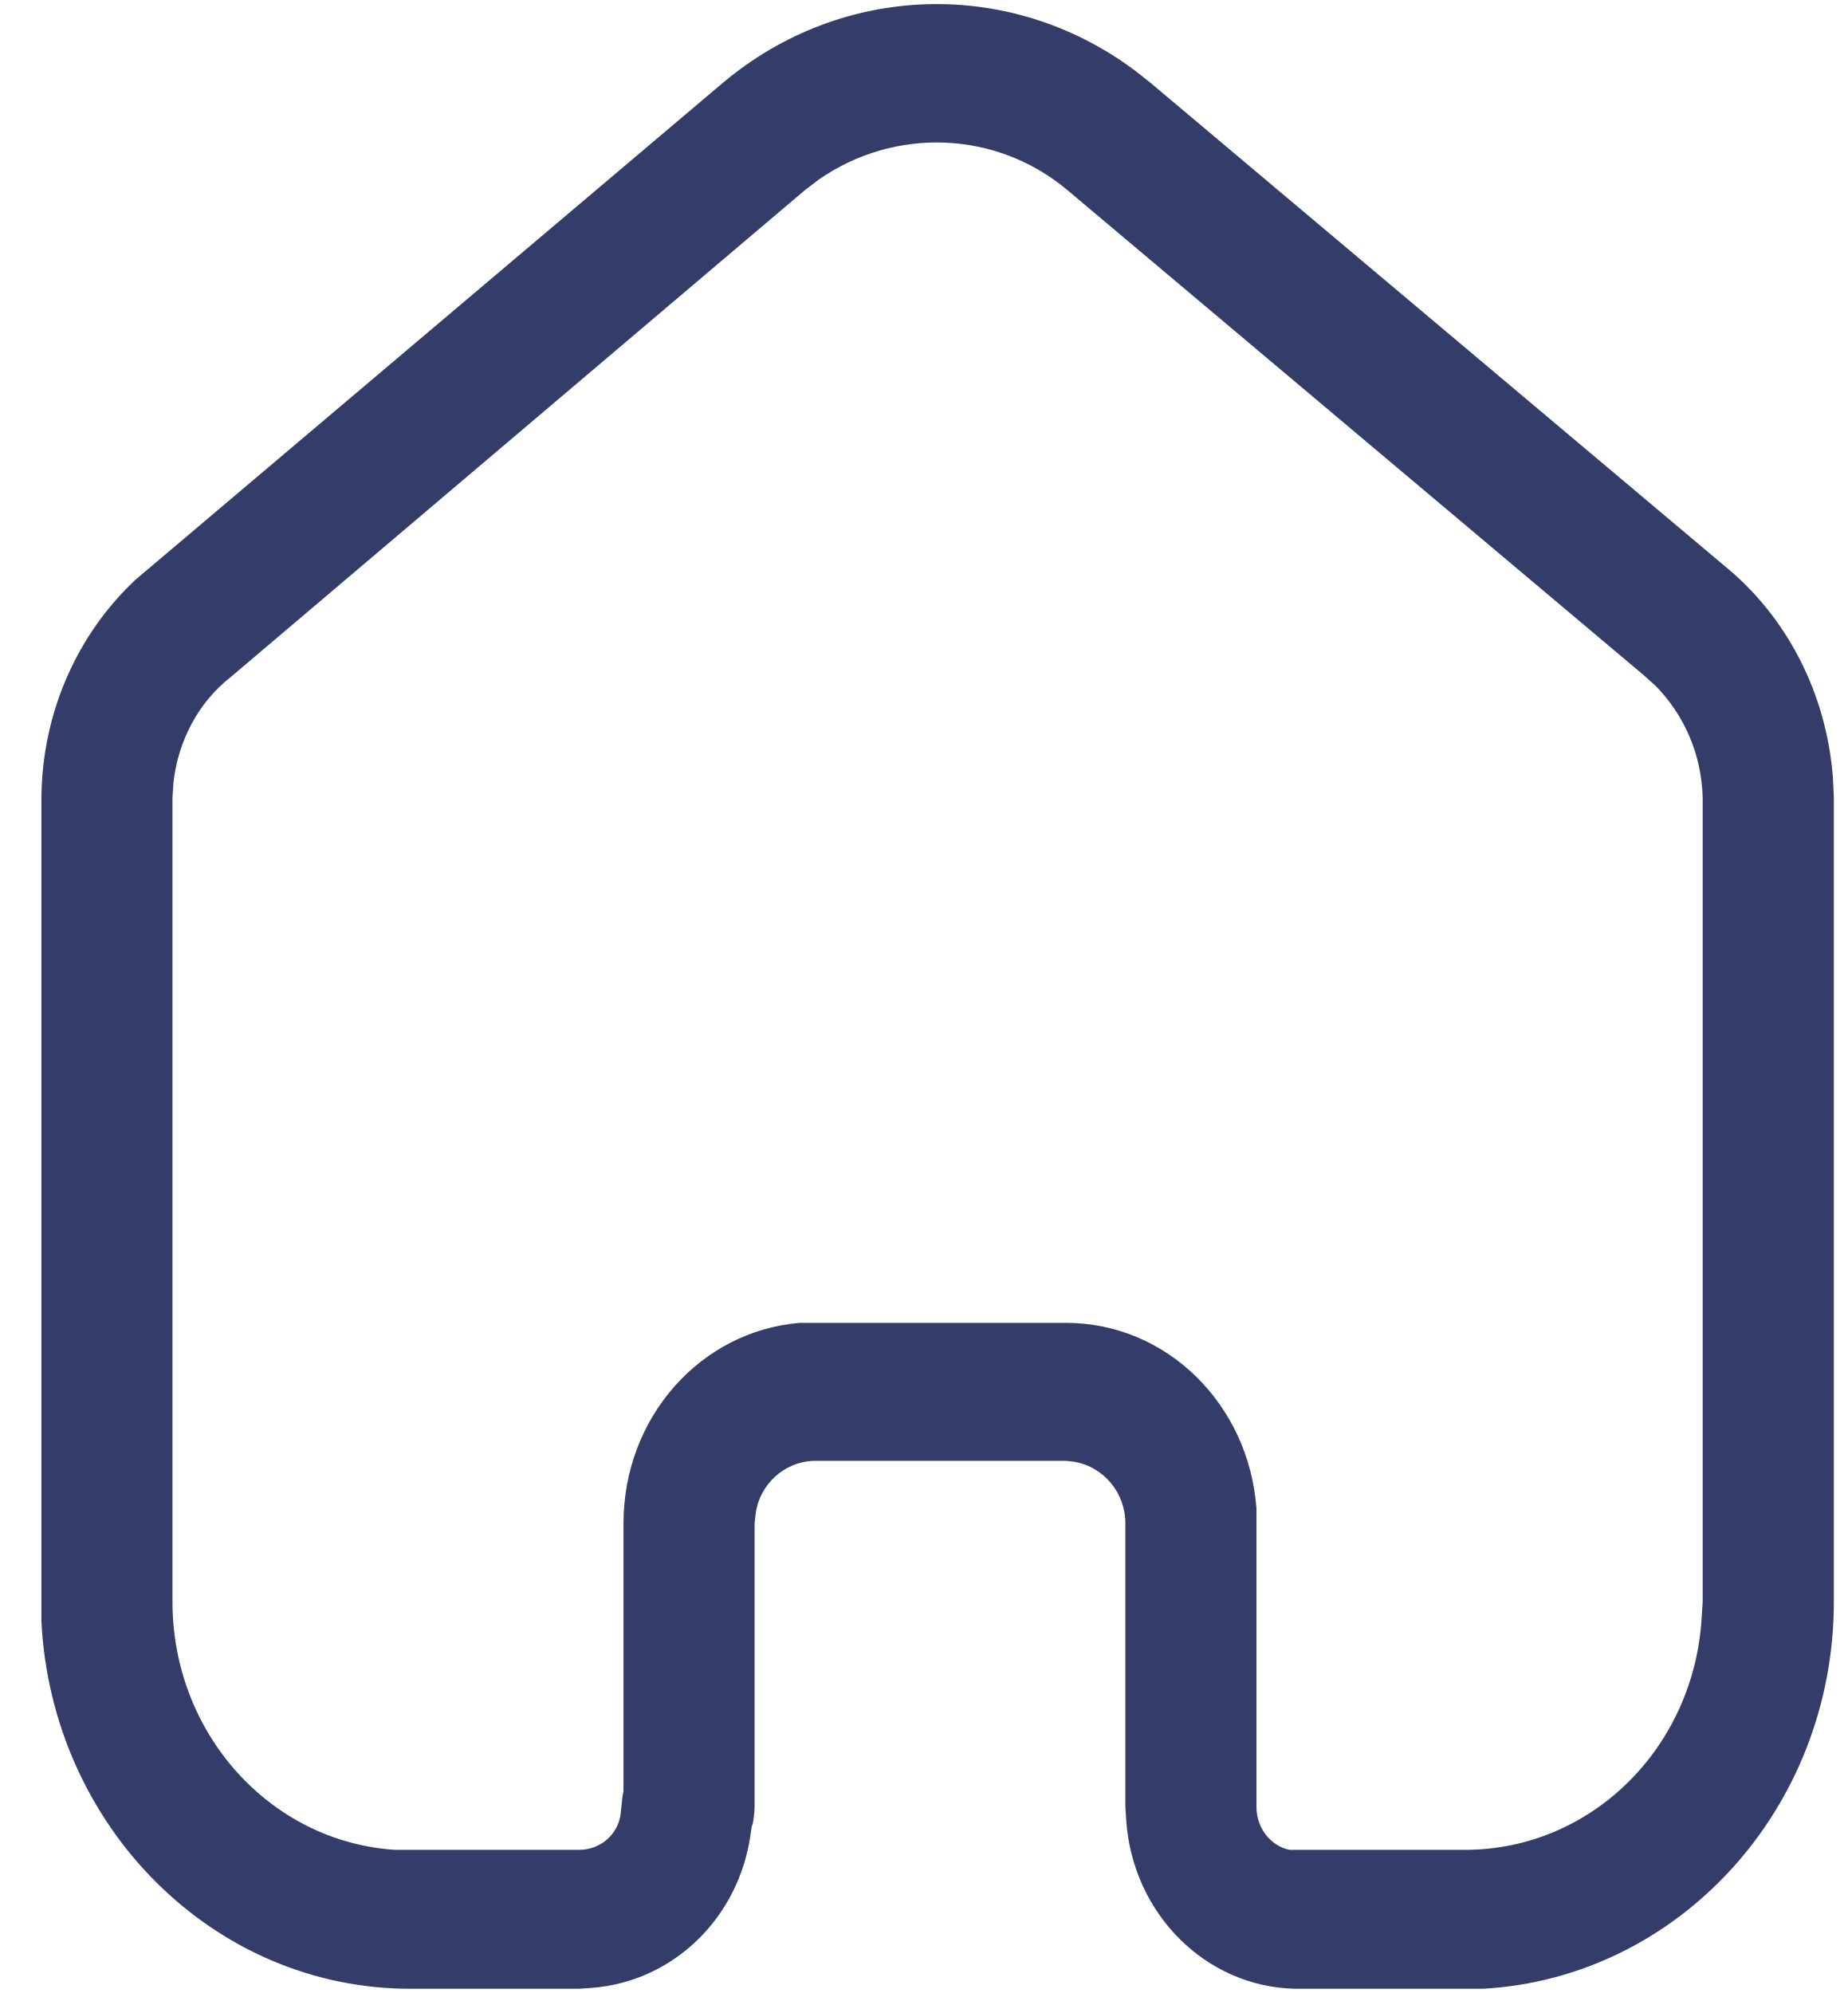
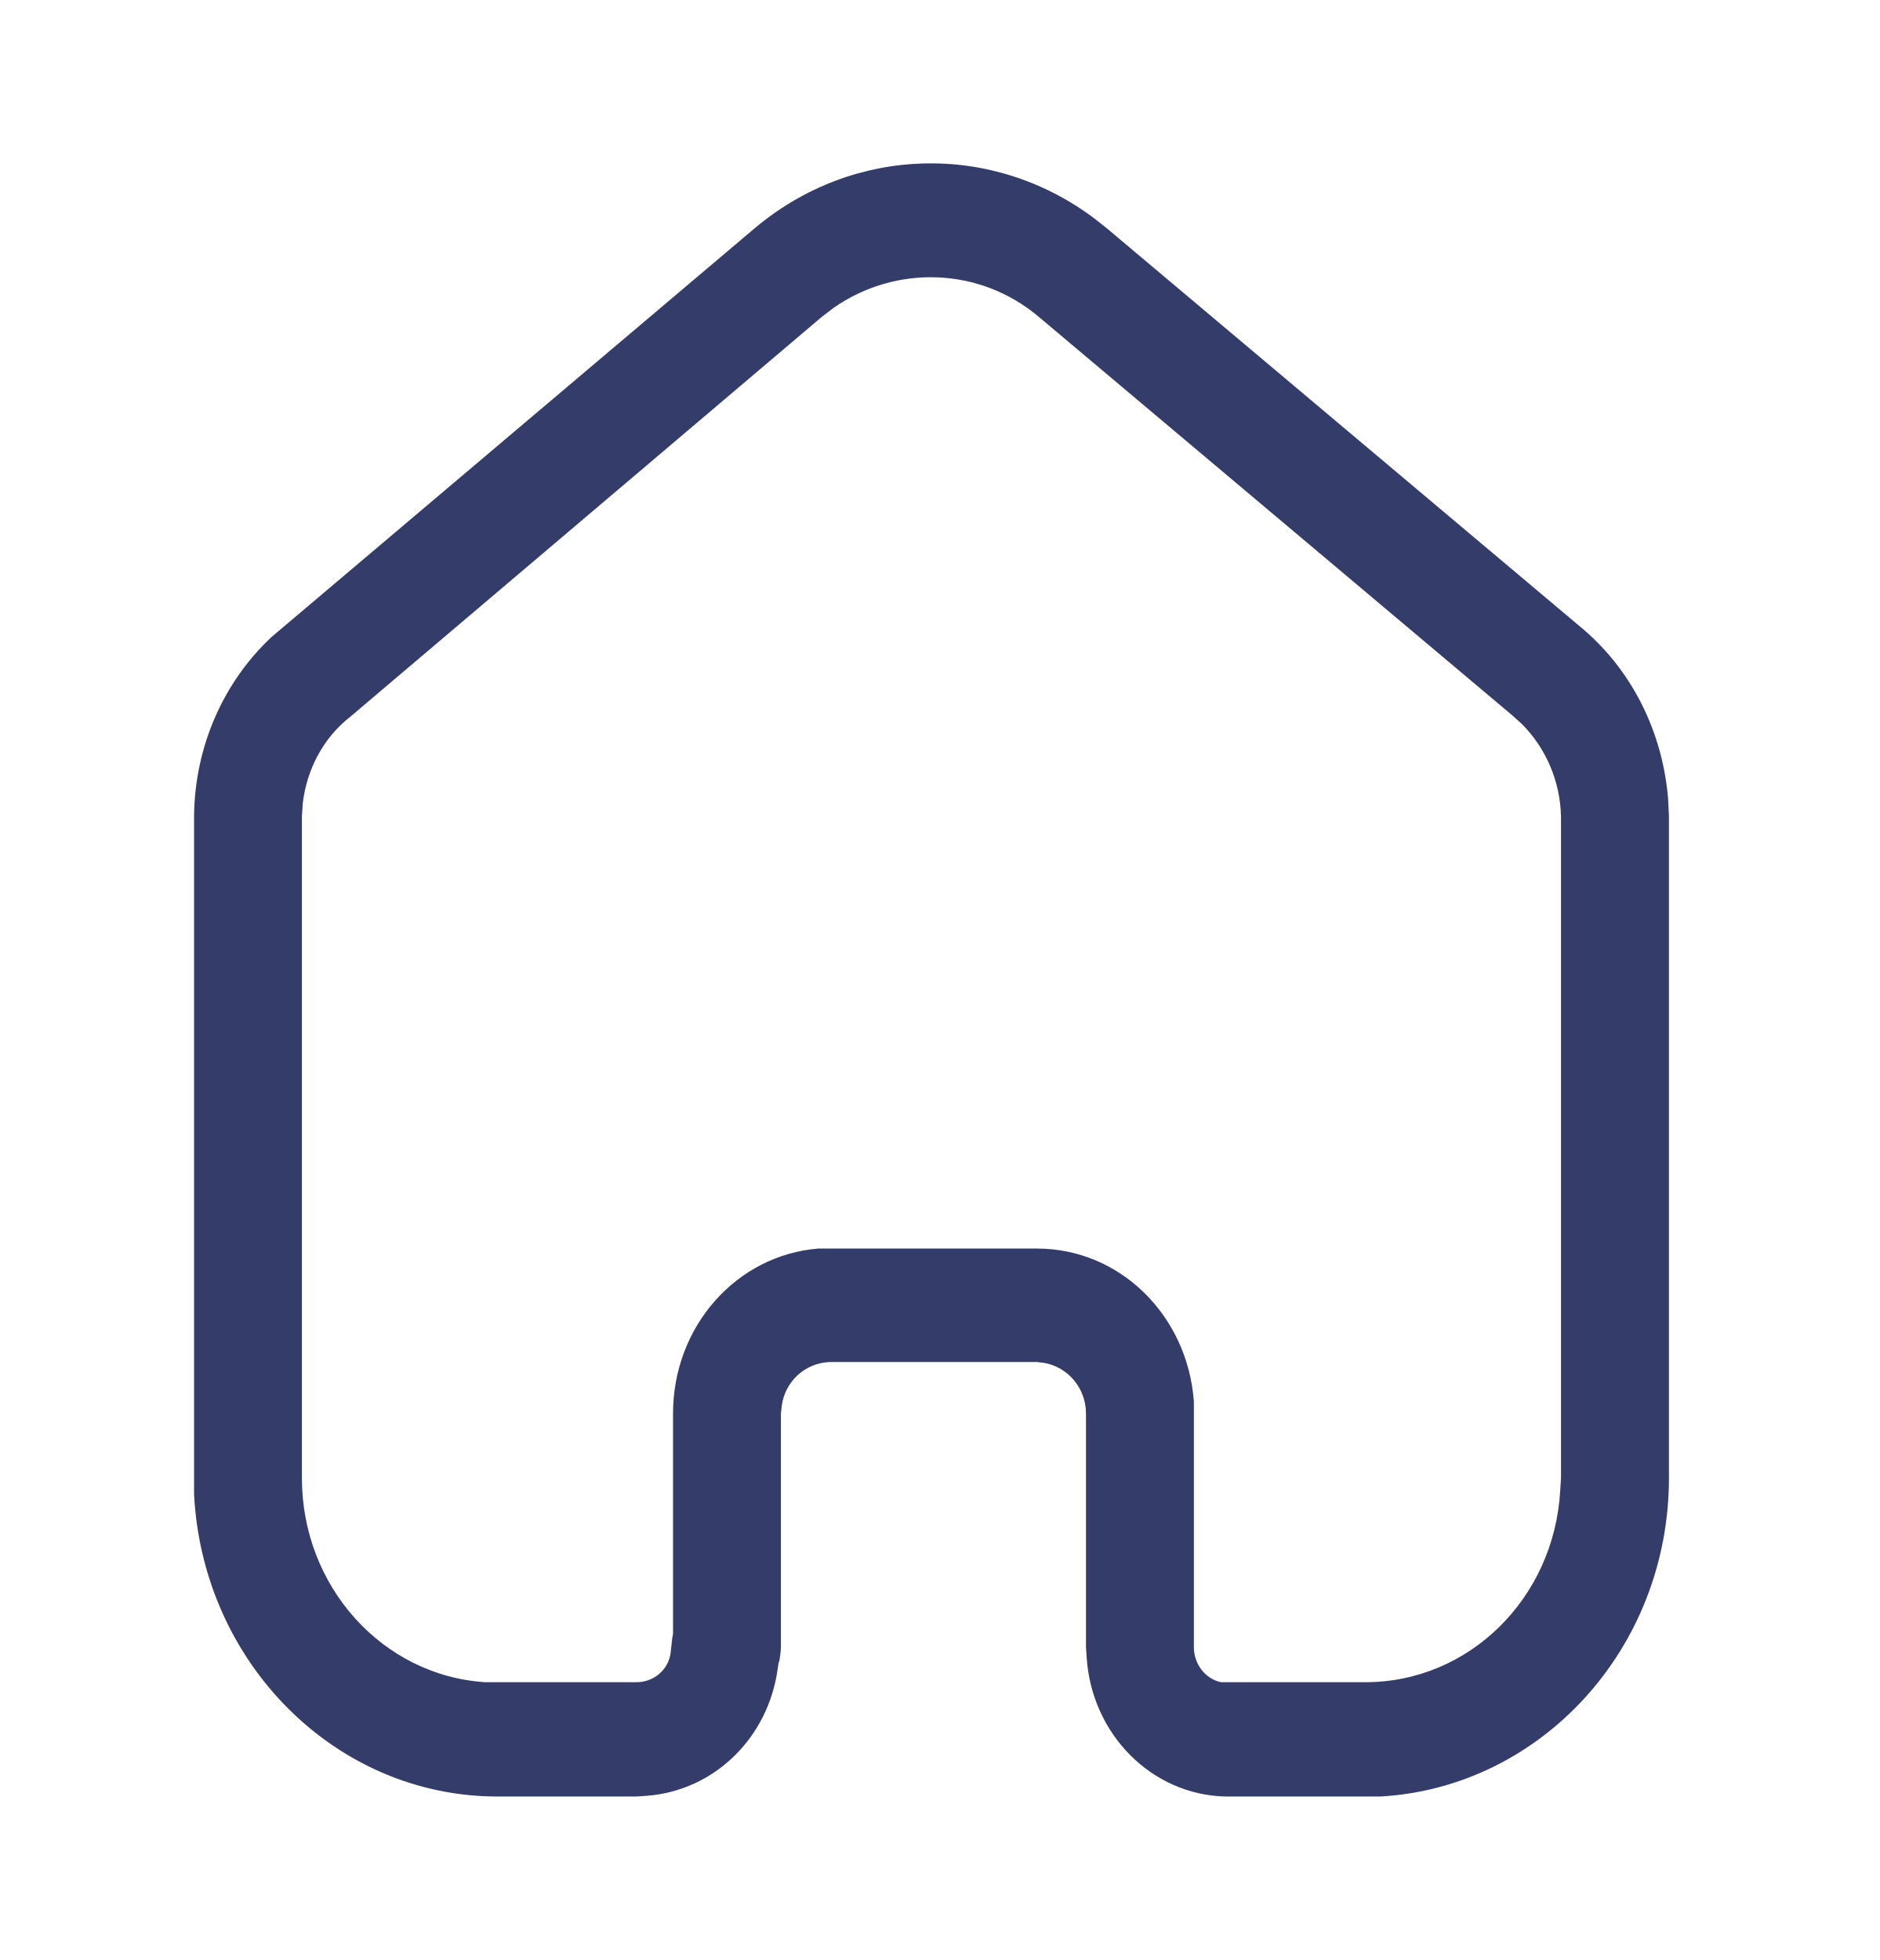
- <svg xmlns="http://www.w3.org/2000/svg" width="38" height="41" viewBox="0 0 38 41" fill="none">
-   <path fill-rule="evenodd" clip-rule="evenodd" d="M35.471 11.638C36.771 12.697 37.568 14.271 37.704 15.984L37.724 16.395V32.951C37.724 37.218 34.52 40.689 30.505 40.913H26.643C24.797 40.874 23.305 39.364 23.169 37.465L23.15 37.177V31.34C23.15 30.705 22.701 30.176 22.102 30.072L21.927 30.052H16.744C16.125 30.072 15.62 30.541 15.543 31.154L15.523 31.34V37.159C15.523 37.279 15.502 37.422 15.484 37.524L15.465 37.567L15.444 37.708C15.213 39.445 13.854 40.77 12.166 40.895L11.914 40.913H8.44C4.384 40.913 1.066 37.567 0.852 33.359V16.395C0.87 14.657 1.59 13.044 2.793 11.921L14.883 1.693C17.347 -0.367 20.802 -0.449 23.342 1.448L23.654 1.693L35.471 11.638ZM35.005 33.277L35.026 32.951V16.413C35.005 15.537 34.657 14.719 34.056 14.108L33.804 13.882L21.966 3.918C20.491 2.673 18.395 2.614 16.843 3.694L16.55 3.918L4.751 13.924C4.074 14.453 3.666 15.249 3.569 16.087L3.548 16.413V32.951C3.548 35.666 5.566 37.892 8.129 38.055H11.914C12.341 38.055 12.709 37.751 12.766 37.322L12.806 36.954L12.826 36.85V31.34C12.826 29.155 14.417 27.379 16.455 27.214H21.927C24.002 27.214 25.69 28.89 25.847 31.034V37.177C25.847 37.606 26.138 37.975 26.526 38.055H30.134C32.734 38.055 34.849 35.954 35.005 33.277Z" fill="#343C6A" />
+ <svg xmlns="http://www.w3.org/2000/svg" width="47" height="49" viewBox="0 0 47 49" fill="none">
+   <g id="Iconly/Light-outline/Home">
+     <g id="Home">
+       <path id="Home_2" fill-rule="evenodd" clip-rule="evenodd" d="M39.471 15.638C40.771 16.697 41.568 18.271 41.704 19.984L41.724 20.395V36.951C41.724 41.218 38.52 44.689 34.505 44.913H30.643C28.797 44.874 27.305 43.364 27.169 41.465L27.15 41.177V35.34C27.15 34.705 26.701 34.176 26.102 34.072L25.927 34.051H20.744C20.125 34.072 19.62 34.541 19.543 35.154L19.523 35.34V41.159C19.523 41.279 19.502 41.422 19.484 41.524L19.465 41.567L19.444 41.708C19.213 43.445 17.854 44.77 16.166 44.895L15.914 44.913H12.44C8.384 44.913 5.066 41.567 4.852 37.359V20.395C4.87 18.657 5.59 17.044 6.793 15.921L18.883 5.693C21.347 3.633 24.802 3.551 27.342 5.448L27.654 5.693L39.471 15.638ZM39.005 37.277L39.026 36.951V20.413C39.005 19.537 38.657 18.719 38.056 18.108L37.804 17.881L25.966 7.918C24.491 6.673 22.395 6.614 20.843 7.694L20.55 7.918L8.751 17.924C8.074 18.453 7.666 19.249 7.569 20.087L7.548 20.413V36.951C7.548 39.666 9.566 41.892 12.13 42.055H15.914C16.341 42.055 16.709 41.751 16.766 41.322L16.806 40.954L16.826 40.85V35.34C16.826 33.155 18.417 31.379 20.455 31.214H25.927C28.002 31.214 29.69 32.89 29.847 35.034V41.177C29.847 41.606 30.138 41.975 30.526 42.055H34.134C36.734 42.055 38.849 39.954 39.005 37.277Z" fill="#343C6A" />
+     </g>
+   </g>
</svg>
